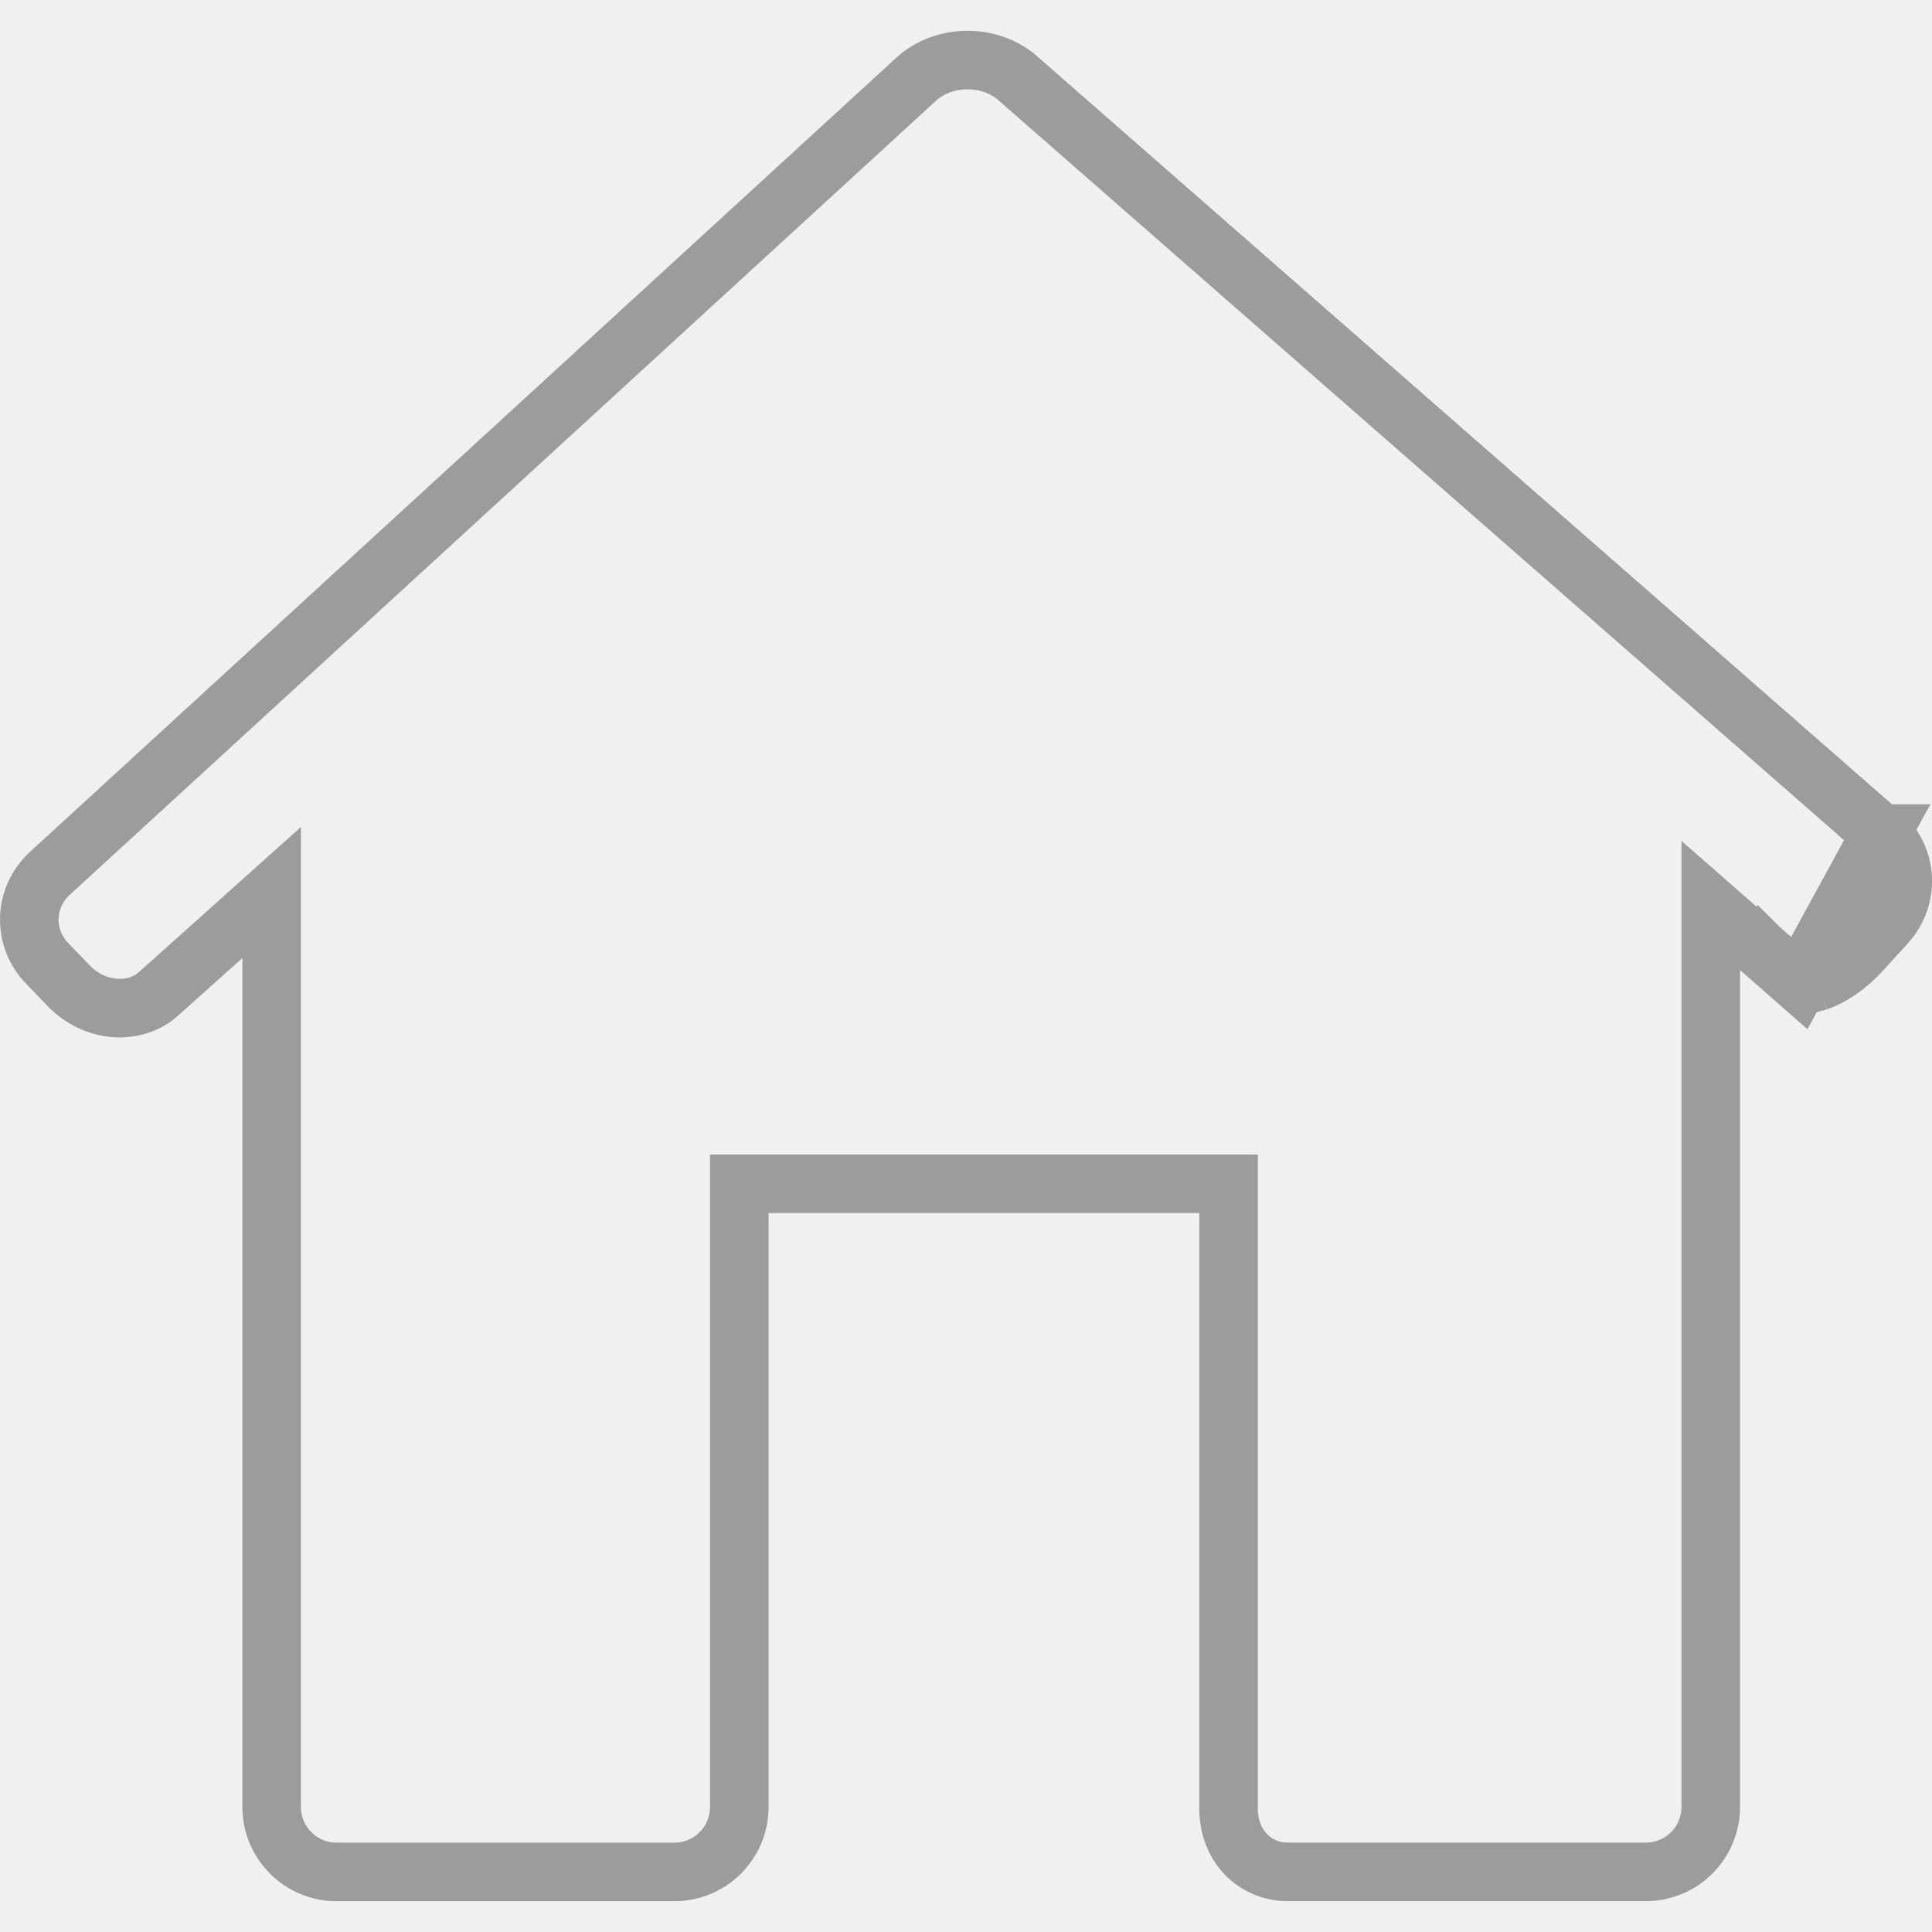
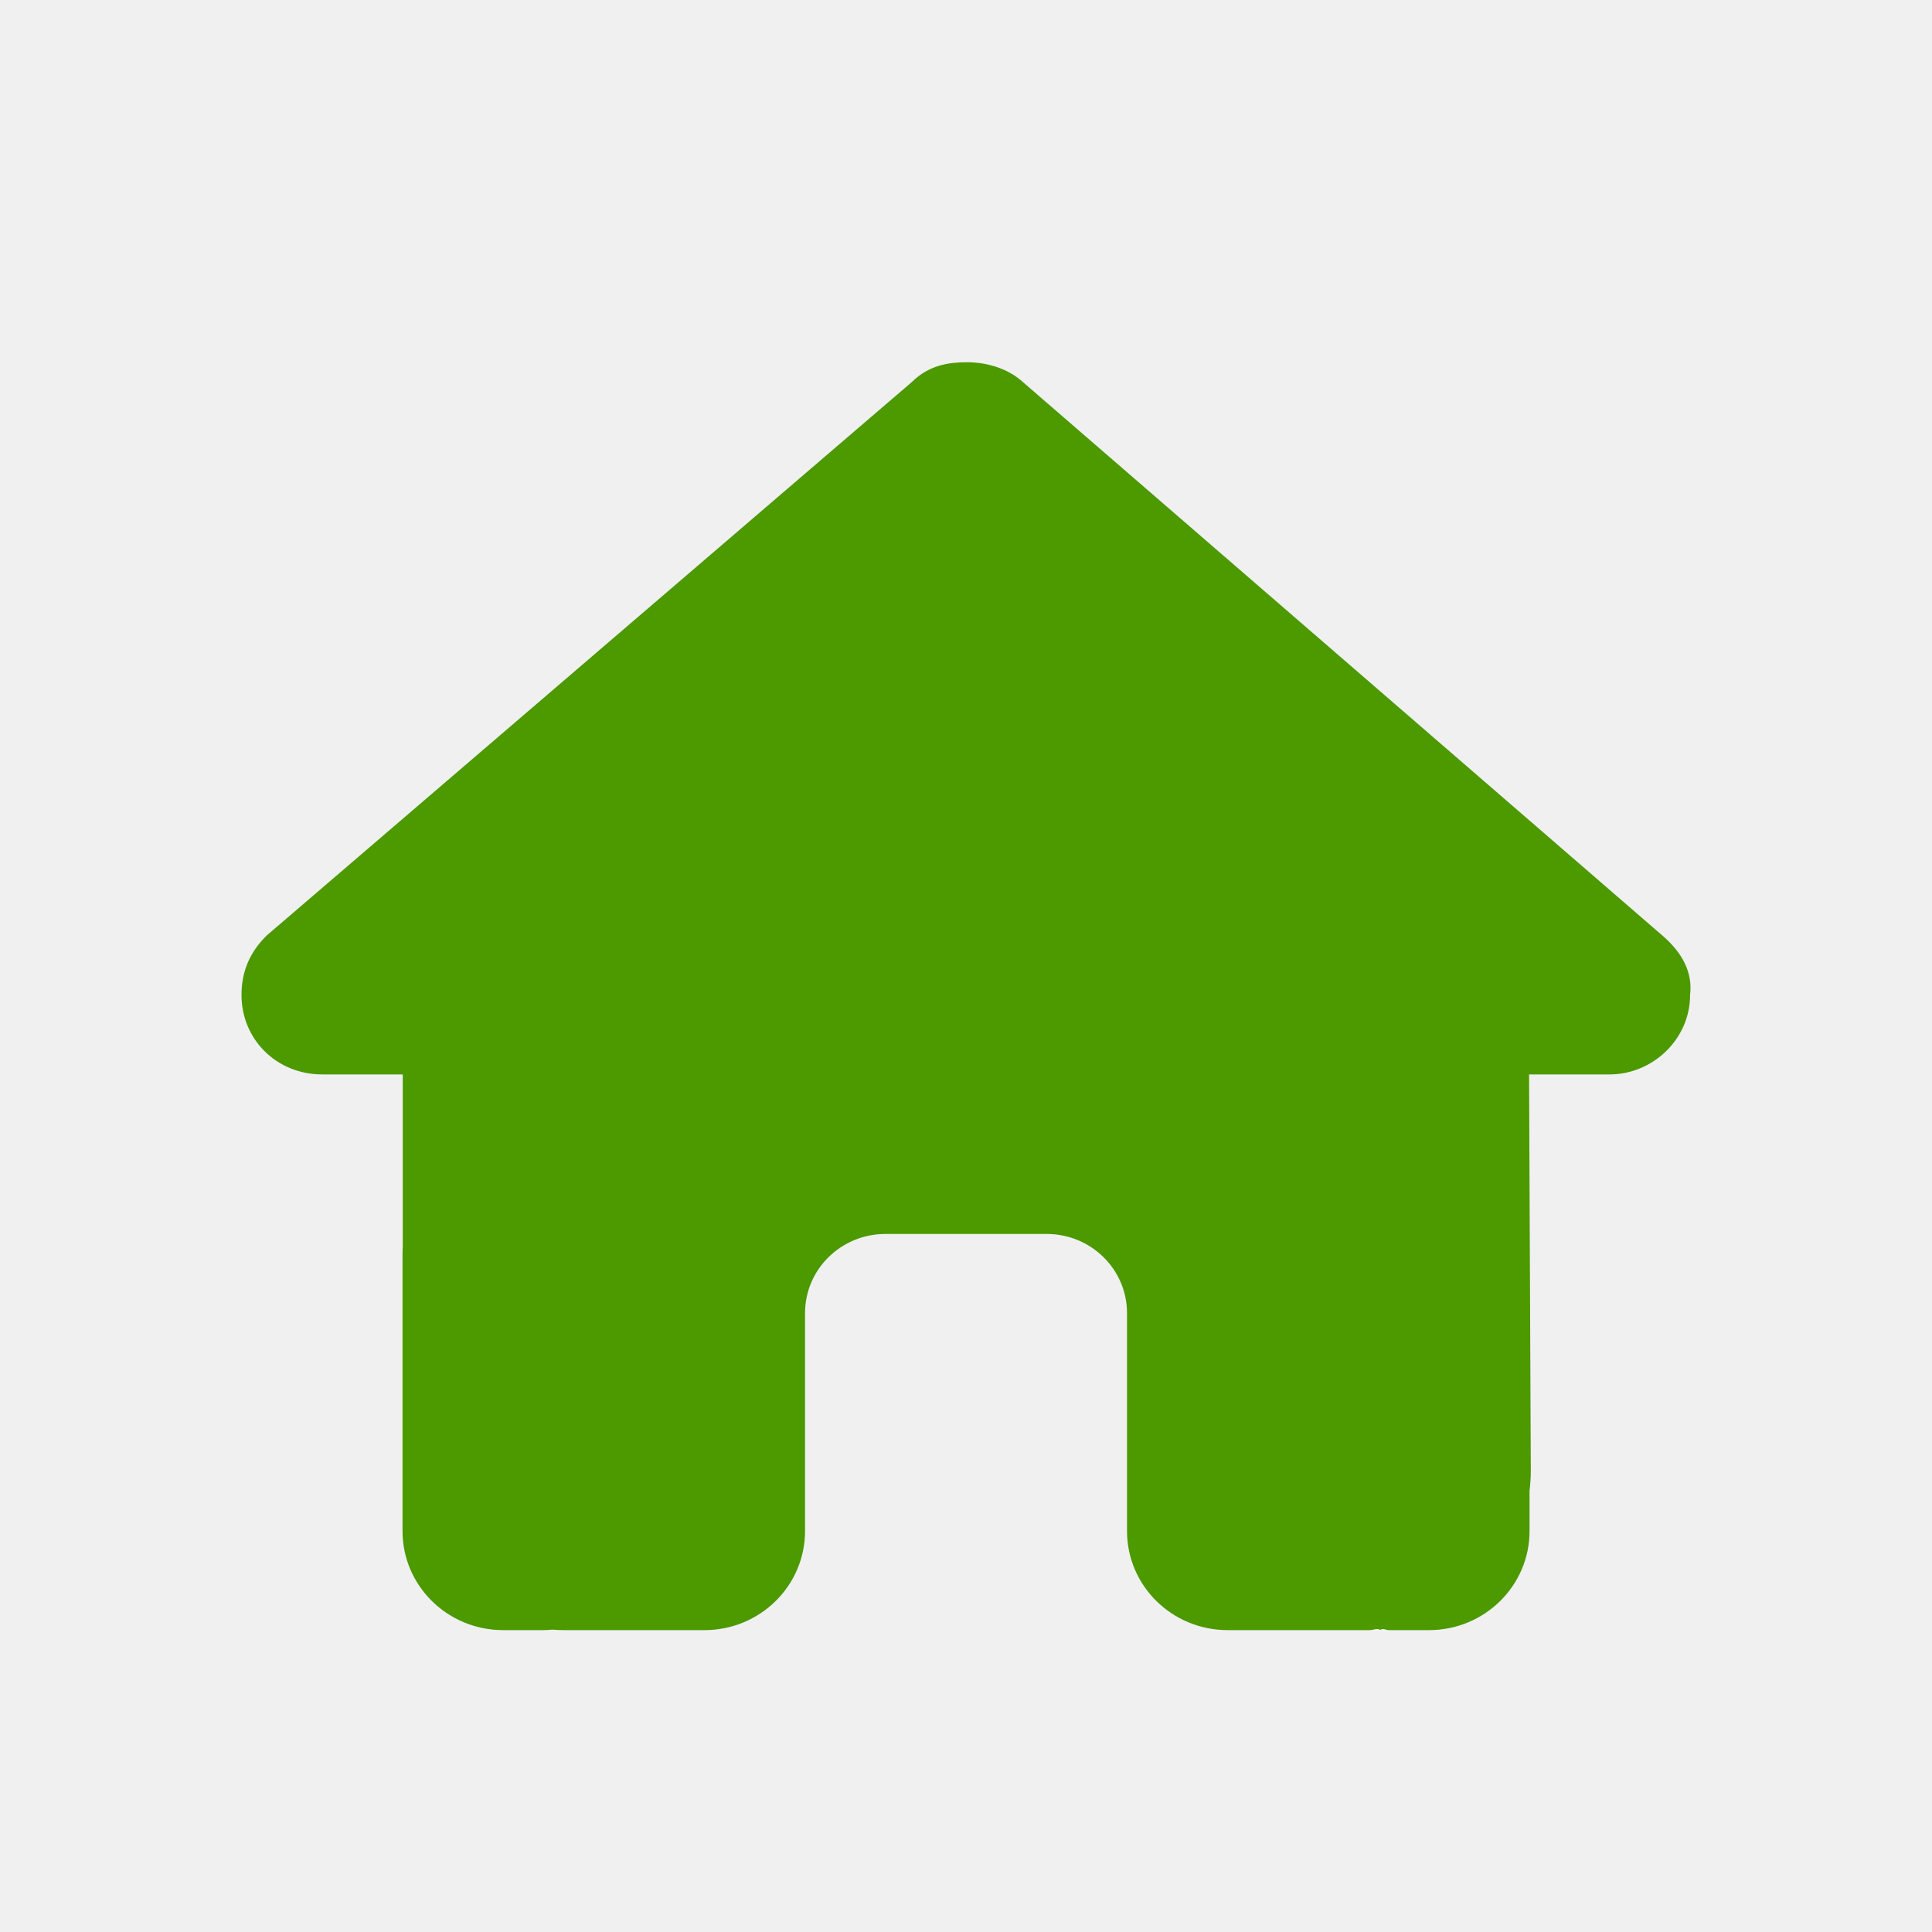
- <svg xmlns="http://www.w3.org/2000/svg" width="33" height="33" viewBox="0 0 33 33" fill="none">
-   <g clip-path="url(#clip0)">
-     <path d="M32.129 14.238L32.128 14.238L17.38 1.333C17.38 1.333 17.38 1.333 17.38 1.333C16.902 0.916 16.117 0.925 15.649 1.353L15.649 1.353L0.851 14.918C0.851 14.918 0.851 14.918 0.851 14.918C0.403 15.329 0.381 16.014 0.802 16.451L0.803 16.452L1.174 16.838C1.628 17.311 2.317 17.326 2.7 16.982L2.7 16.982L3.806 15.992L4.64 15.245V16.364V30.864C4.64 31.477 5.137 31.974 5.75 31.974H11.518C12.131 31.974 12.628 31.477 12.628 30.864V20.72V20.22H13.128H20.485H20.985V20.72V30.864V30.871H20.985C20.976 31.513 21.419 31.973 21.998 31.973H28.111C28.724 31.973 29.221 31.477 29.221 30.863V16.568V15.466L30.05 16.192L29.721 16.568L30.05 16.192L30.05 16.192L30.05 16.192L30.05 16.192L30.051 16.193L30.054 16.195L30.064 16.204L30.104 16.239L30.25 16.368C30.374 16.476 30.544 16.626 30.733 16.792L32.129 14.238ZM32.129 14.238C32.587 14.639 32.627 15.326 32.217 15.777C32.217 15.777 32.217 15.777 32.217 15.777L31.797 16.238L31.797 16.238M32.129 14.238L31.797 16.238M31.797 16.238C31.545 16.515 31.268 16.692 31.043 16.768M31.797 16.238L31.043 16.768M31.043 16.768C30.931 16.805 30.848 16.813 30.795 16.808M31.043 16.768L30.795 16.808M30.795 16.808C30.769 16.806 30.753 16.802 30.745 16.798M30.795 16.808L30.745 16.798M30.745 16.798C30.737 16.795 30.734 16.793 30.733 16.792L30.745 16.798Z" stroke="#9C9C9C" />
-   </g>
-   <defs>
-     <clipPath id="clip0">
-       <rect width="33" height="33" fill="white" />
-     </clipPath>
-   </defs>
+ <svg xmlns="http://www.w3.org/2000/svg" width="32" height="32" viewBox="0 0 32 32" fill="none">
+   <path d="M27.993 16.48C27.993 17.218 27.368 17.796 26.659 17.796H25.326L25.355 24.363C25.355 24.477 25.347 24.584 25.334 24.695V25.359C25.334 26.266 24.588 27 23.668 27H23.001C22.955 27 22.909 26.963 22.863 26.996C22.805 26.963 22.747 27 22.688 27H20.334C19.413 27 18.667 26.266 18.667 25.359V21.75C18.667 21.024 18.071 20.438 17.334 20.438H14.667C13.93 20.438 13.334 21.024 13.334 21.75V25.359C13.334 26.266 12.588 27 11.667 27H9.338C9.275 27 9.213 26.996 9.15 26.992C9.1 26.996 9.05 27 9 27H8.334C7.413 27 6.667 26.266 6.667 25.359V20.766C6.667 20.729 6.668 20.688 6.671 20.651V17.796H5.335C4.584 17.796 4 17.218 4 16.48C4 16.11 4.125 15.782 4.417 15.495L15.101 6.329C15.392 6.041 15.726 6 16.017 6C16.309 6 16.642 6.082 16.896 6.288L27.534 15.495C27.868 15.782 28.038 16.11 27.993 16.48Z" fill="#4C9900" />
</svg>
